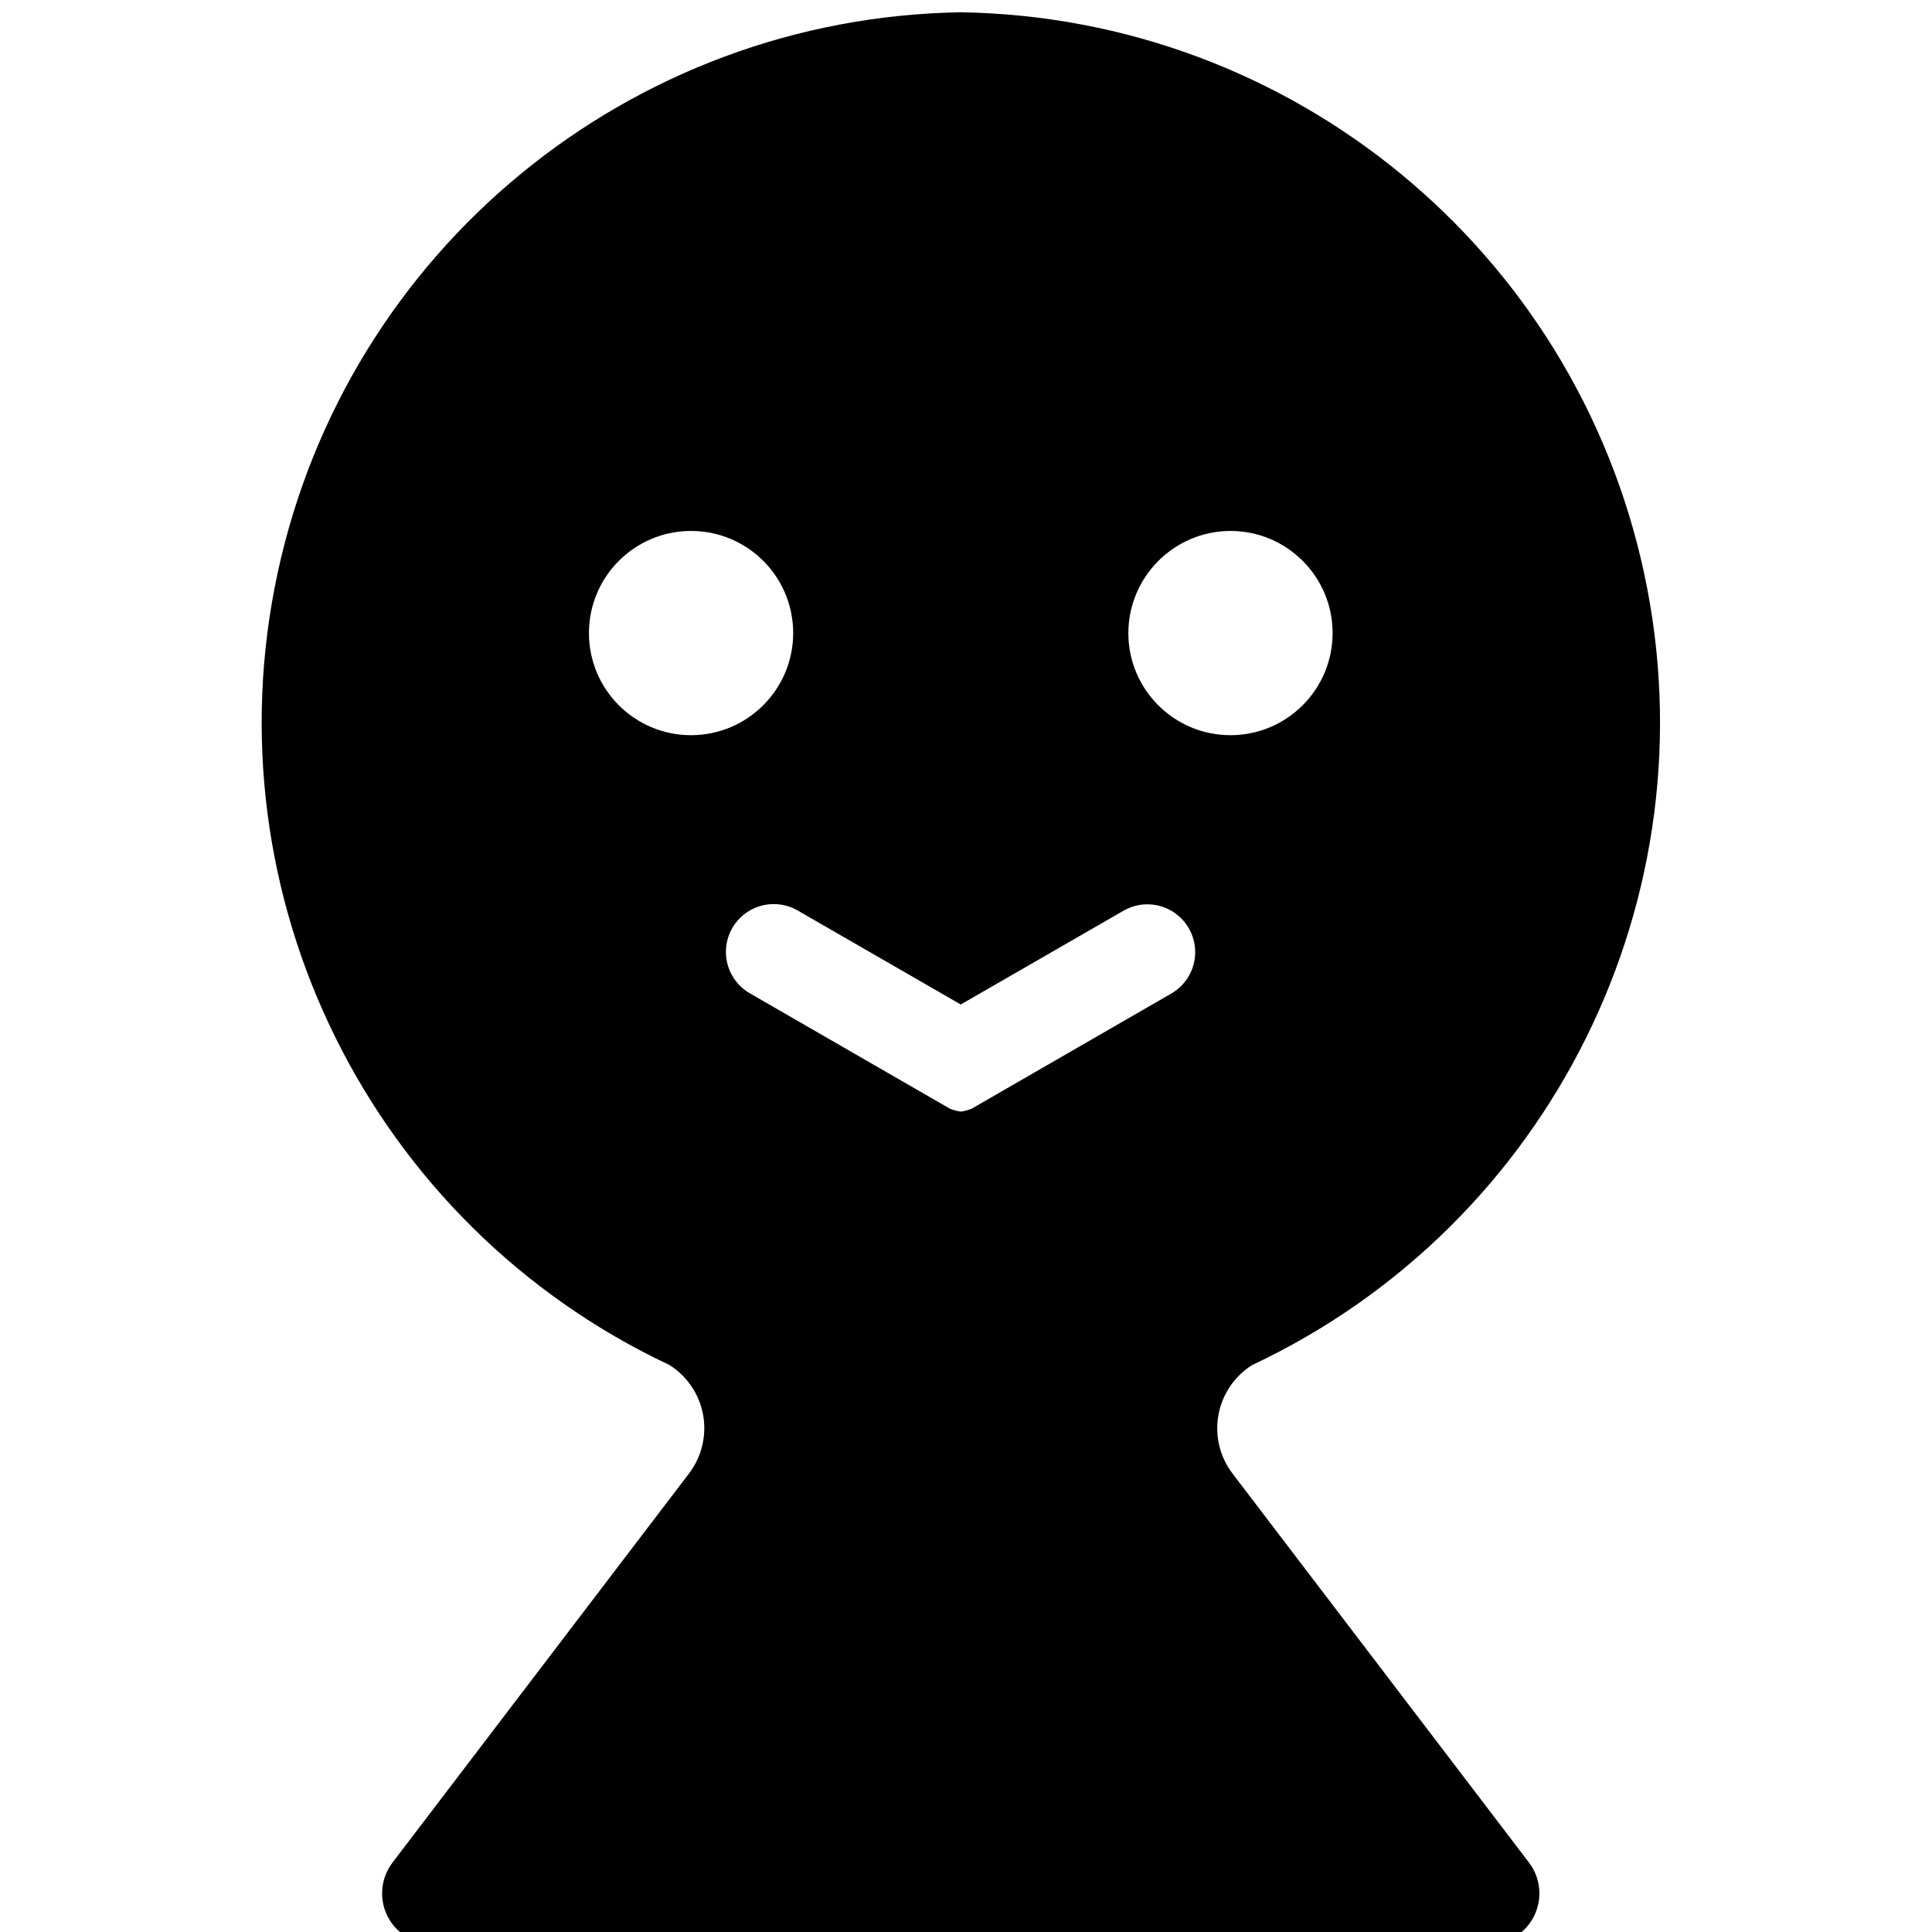
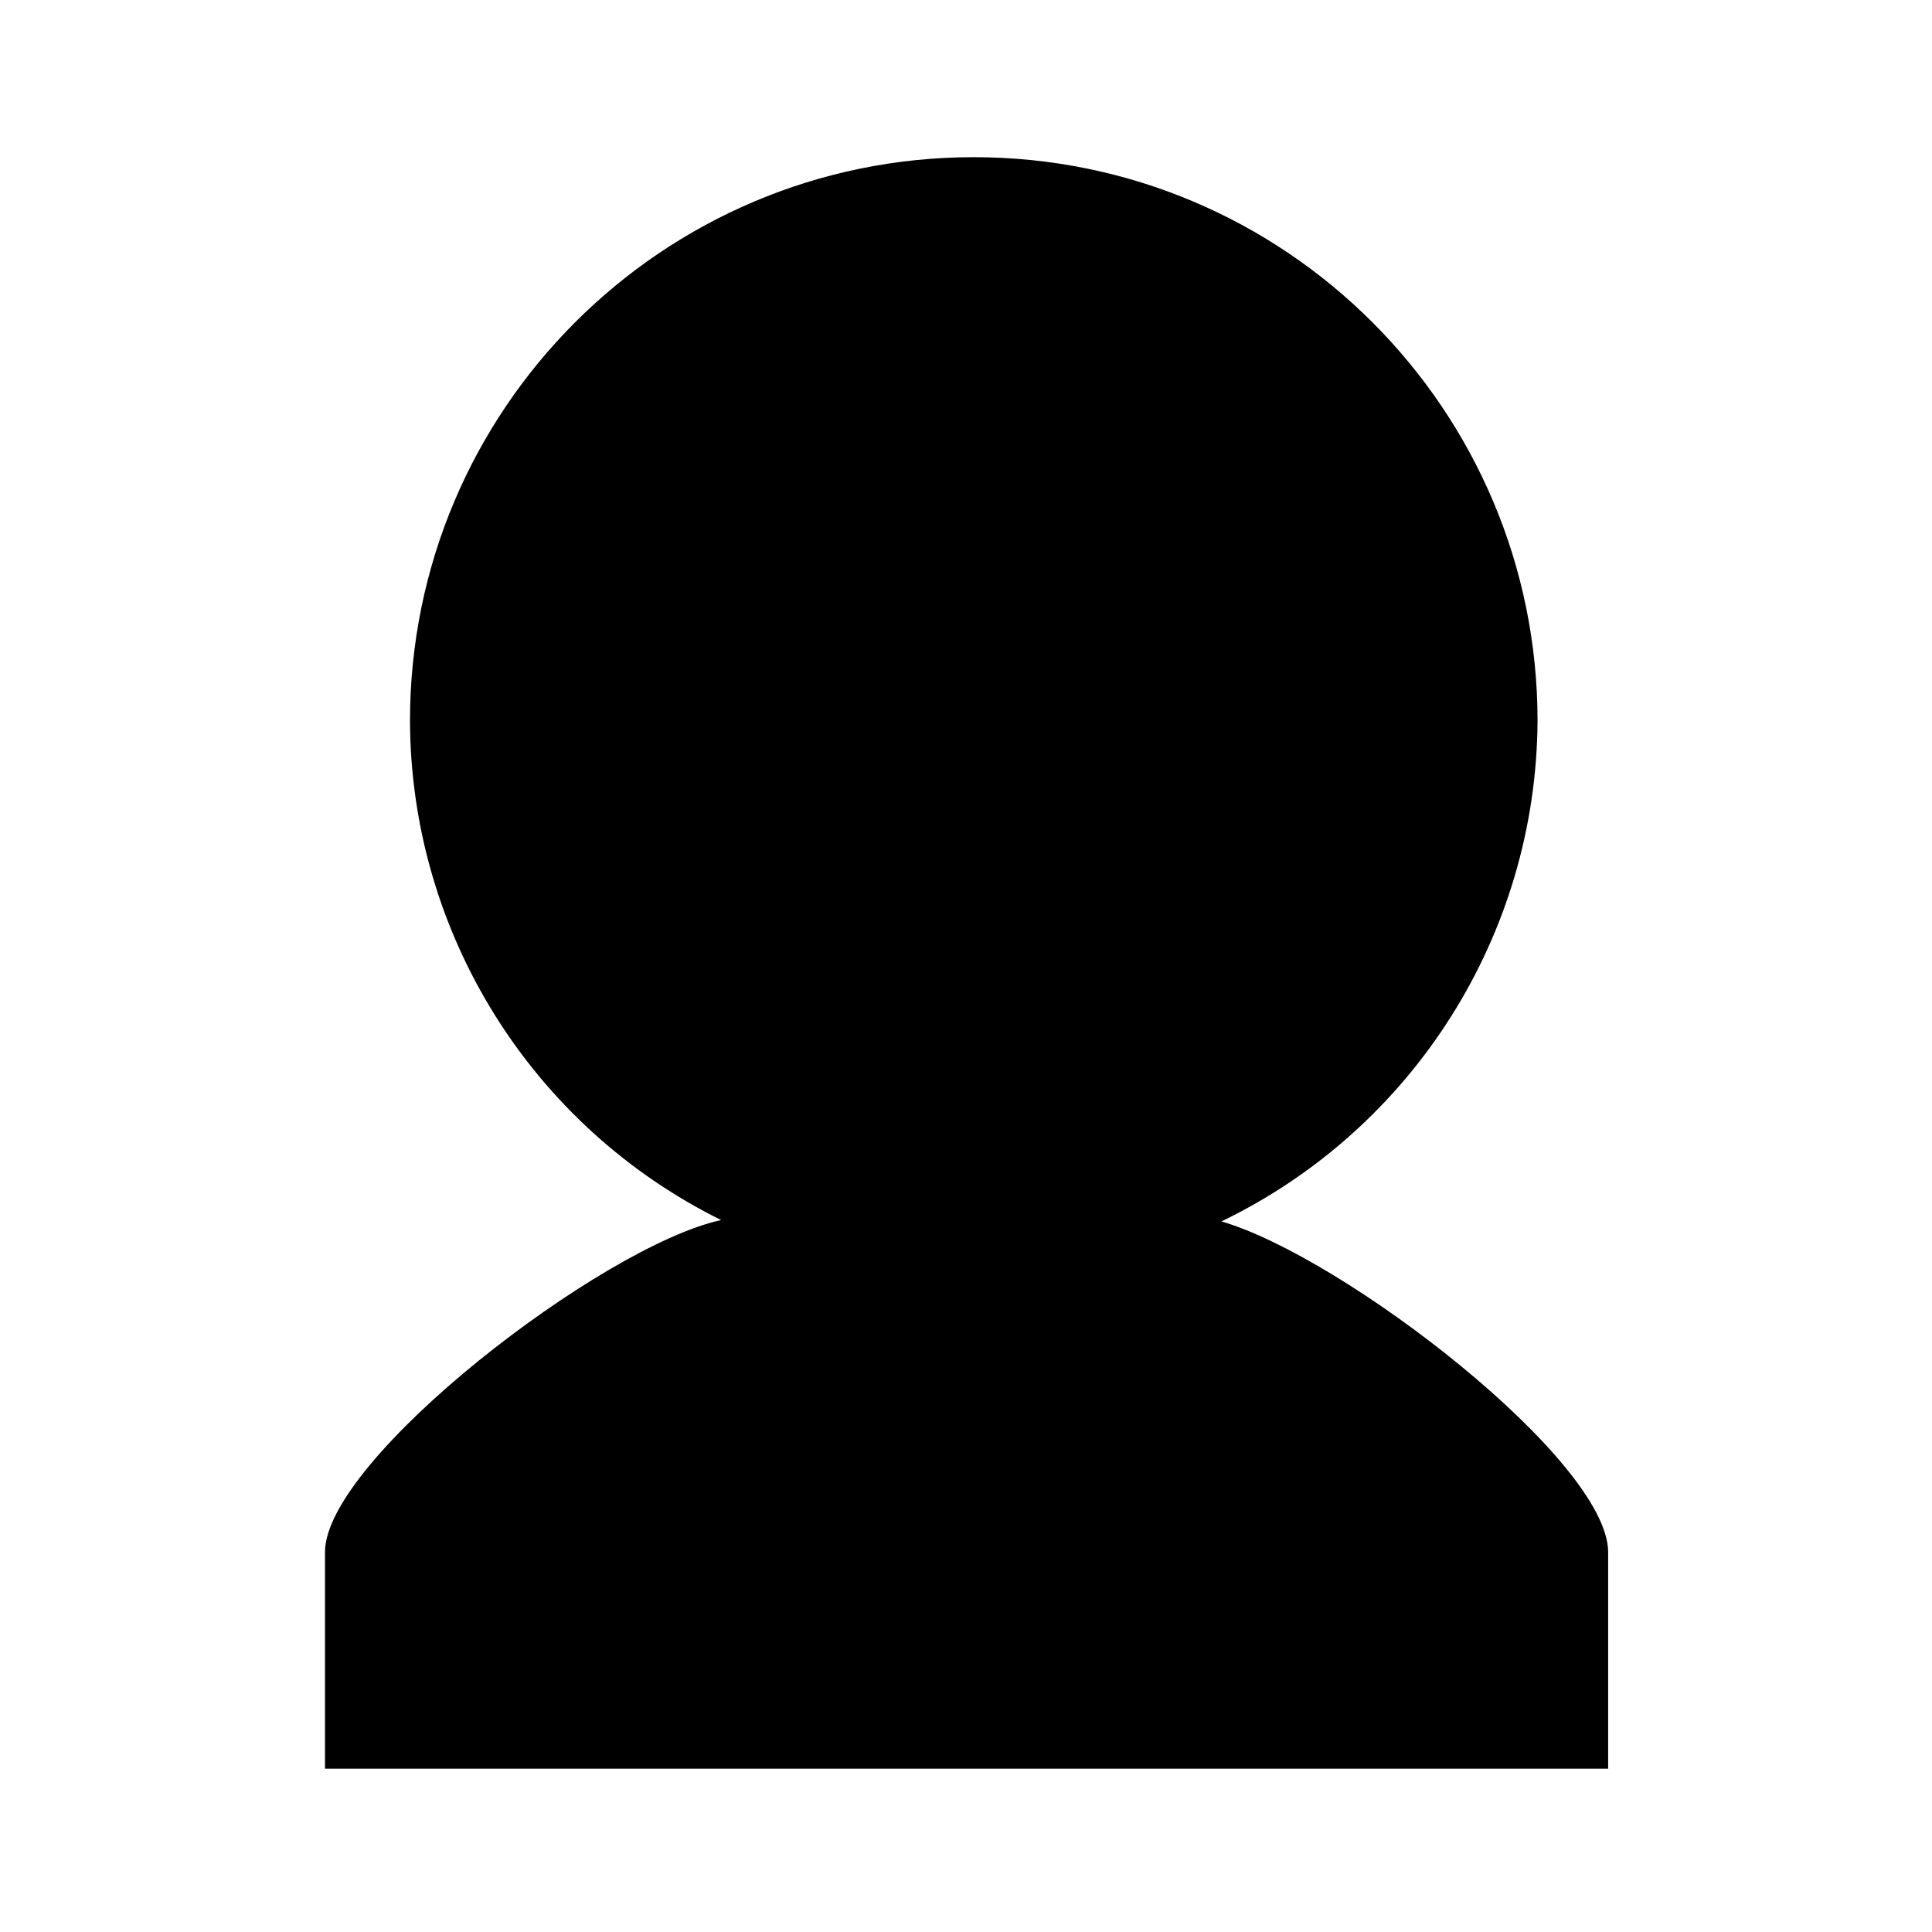
- <svg xmlns="http://www.w3.org/2000/svg" viewBox="0 0 128 128">
-   <path d="M98.619,128.812A3.37,3.37,0,0,0,101.3,123.4L81.67,97.643a4.95,4.95,0,0,1,1.28-7.2A47.055,47.055,0,0,0,63.672.814v0h-.036v0A47.055,47.055,0,0,0,44.357,90.438a4.95,4.95,0,0,1,1.28,7.2L26.005,123.4a3.37,3.37,0,0,0,2.682,5.412S99.59,127.841,98.619,128.812ZM81.542,35.176a6.766,6.766,0,1,1-6.786,6.766A6.783,6.783,0,0,1,81.542,35.176ZM45.765,48.709a6.766,6.766,0,1,1,6.786-6.767A6.775,6.775,0,0,1,45.765,48.709ZM77.6,65.826,64.384,73.448a2.907,2.907,0,0,1-.73.2,2.907,2.907,0,0,1-.73-.2L49.707,65.826a3.168,3.168,0,1,1,3.181-5.479L63.635,66.54v.021l.018-.01.018.01V66.54l10.747-6.193A3.168,3.168,0,1,1,77.6,65.826Z" />
+ <svg xmlns="http://www.w3.org/2000/svg" viewBox="0 0 24 24">
+   <path d="M15.173,15.173A6.949,6.949,0,0,0,19.1,8.956a7,7,0,0,0-14.007,0,6.946,6.946,0,0,0,3.865,6.2c-1.474.319-4.921,2.969-4.921,4.125v2.69h15.94v-2.69C19.975,18.142,16.687,15.611,15.173,15.173Z" style="fill-rule:evenodd" />
</svg>
